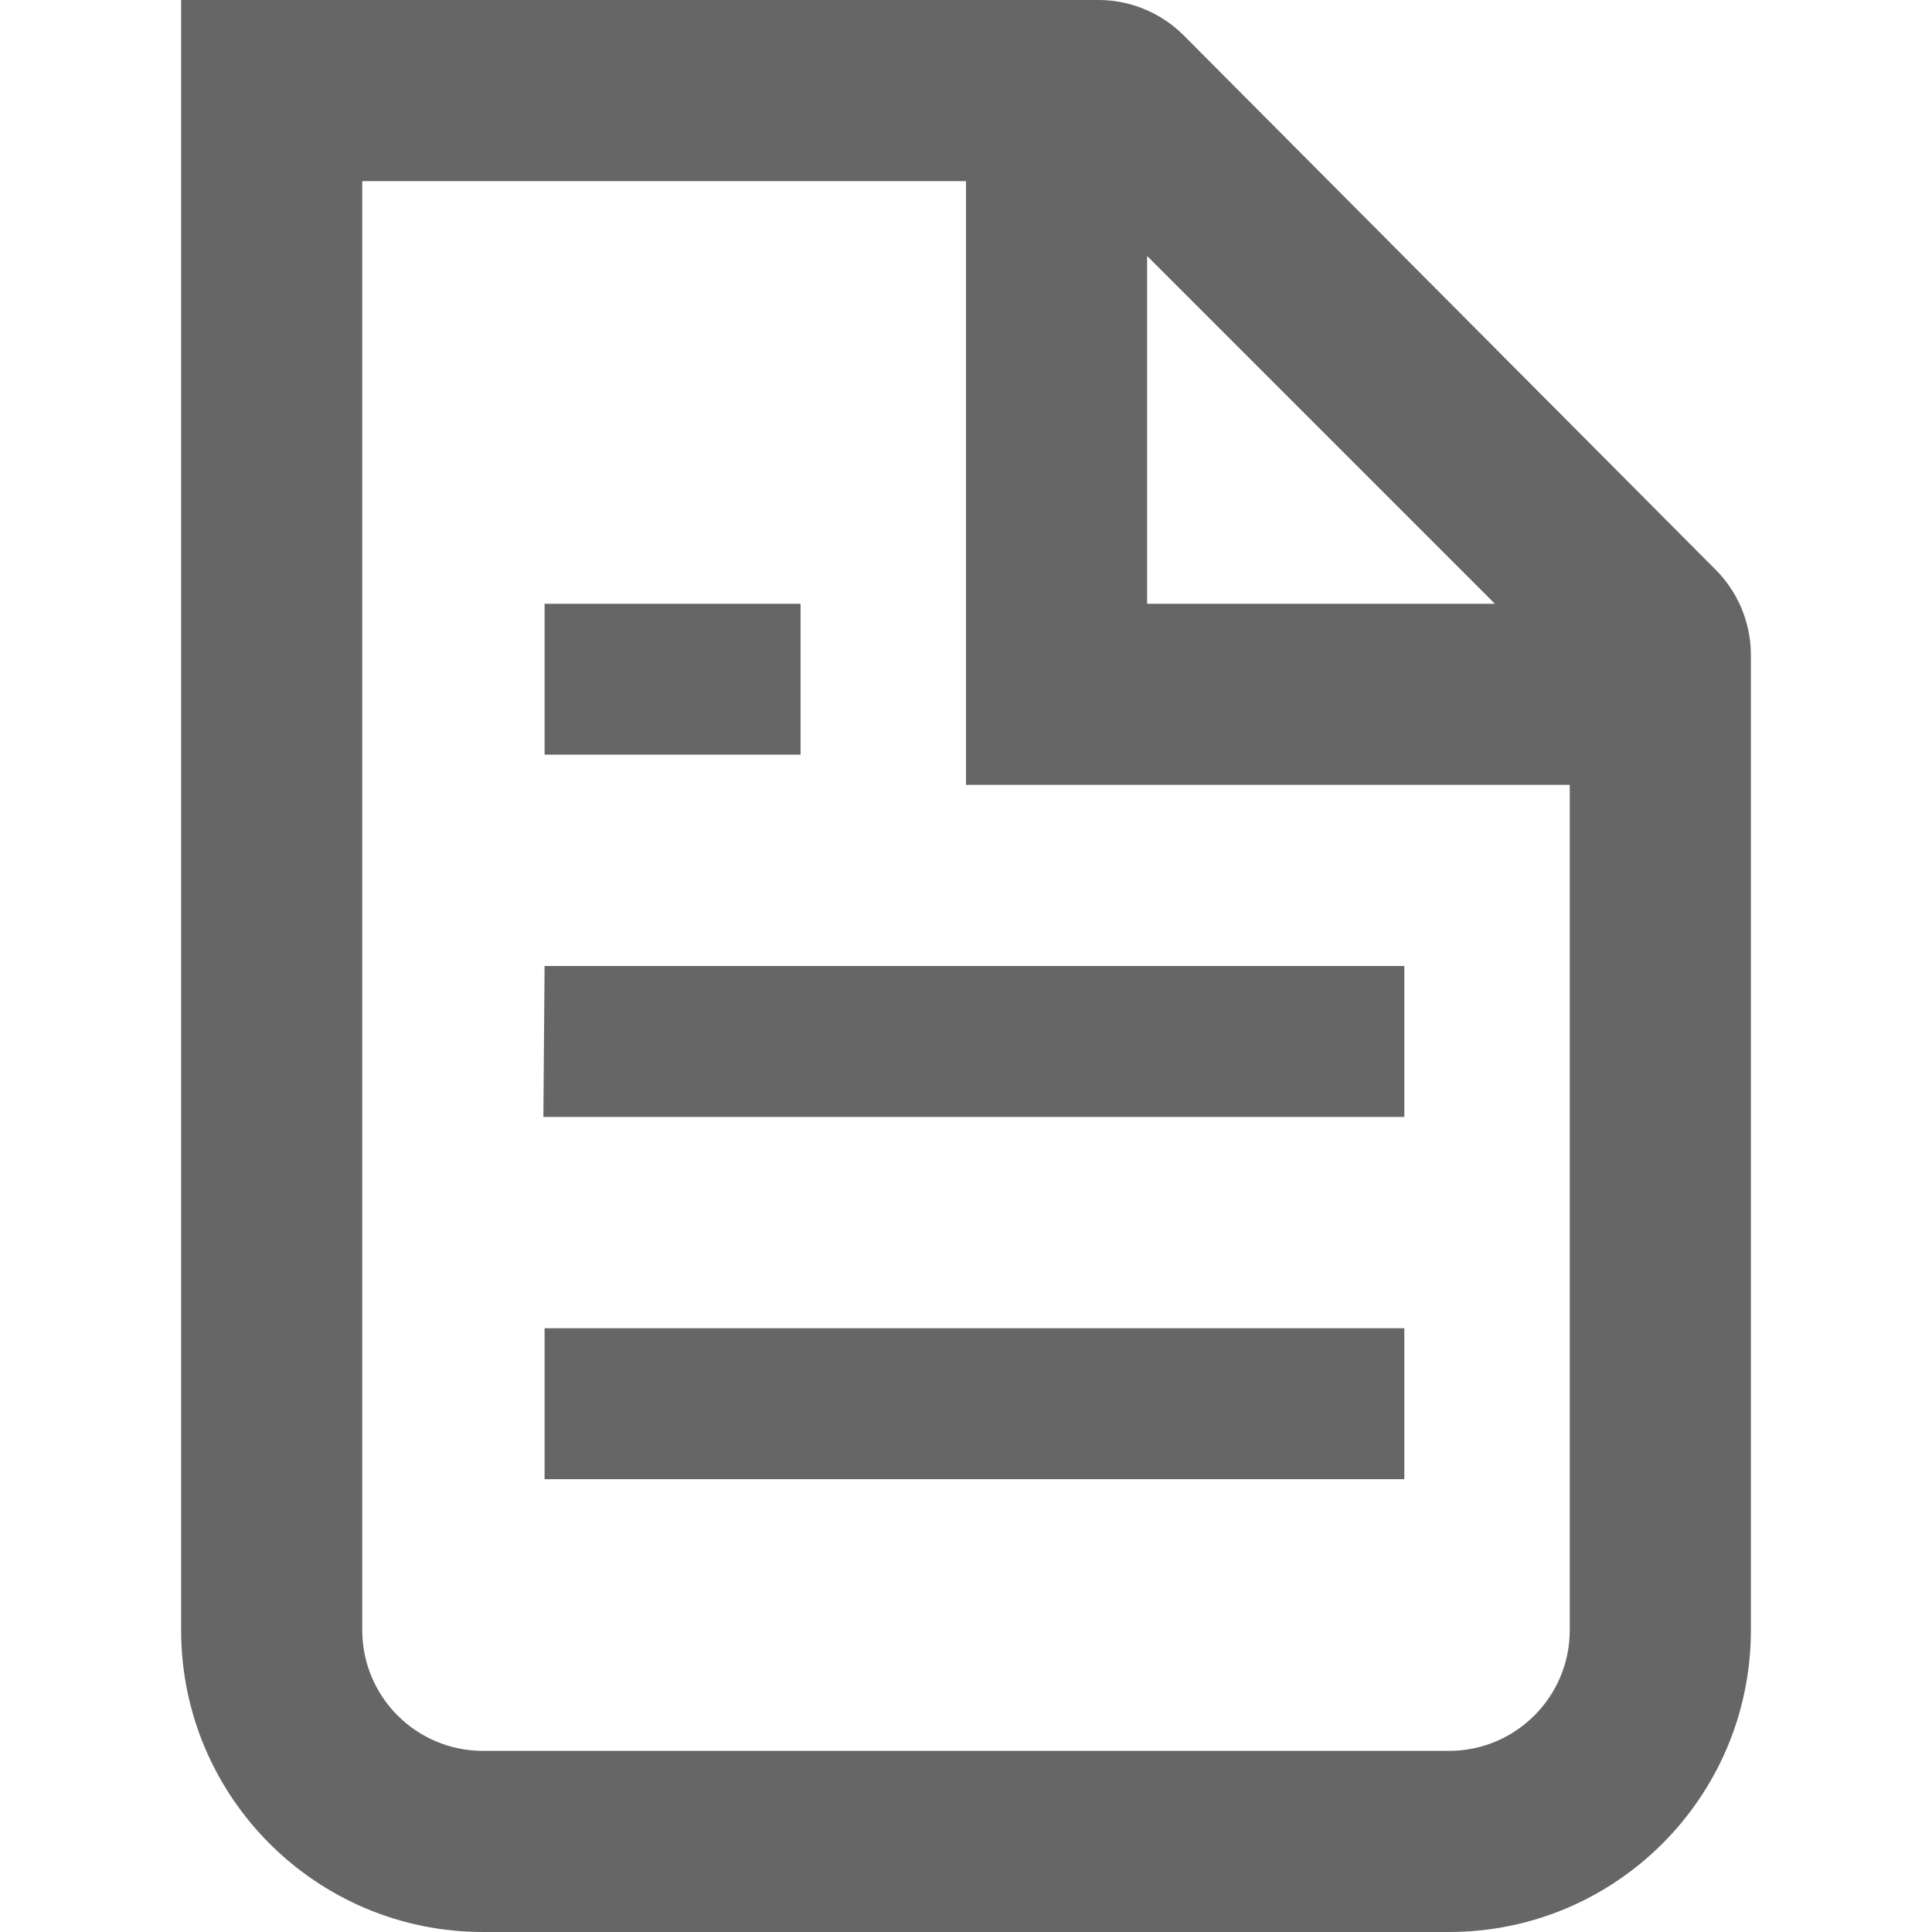
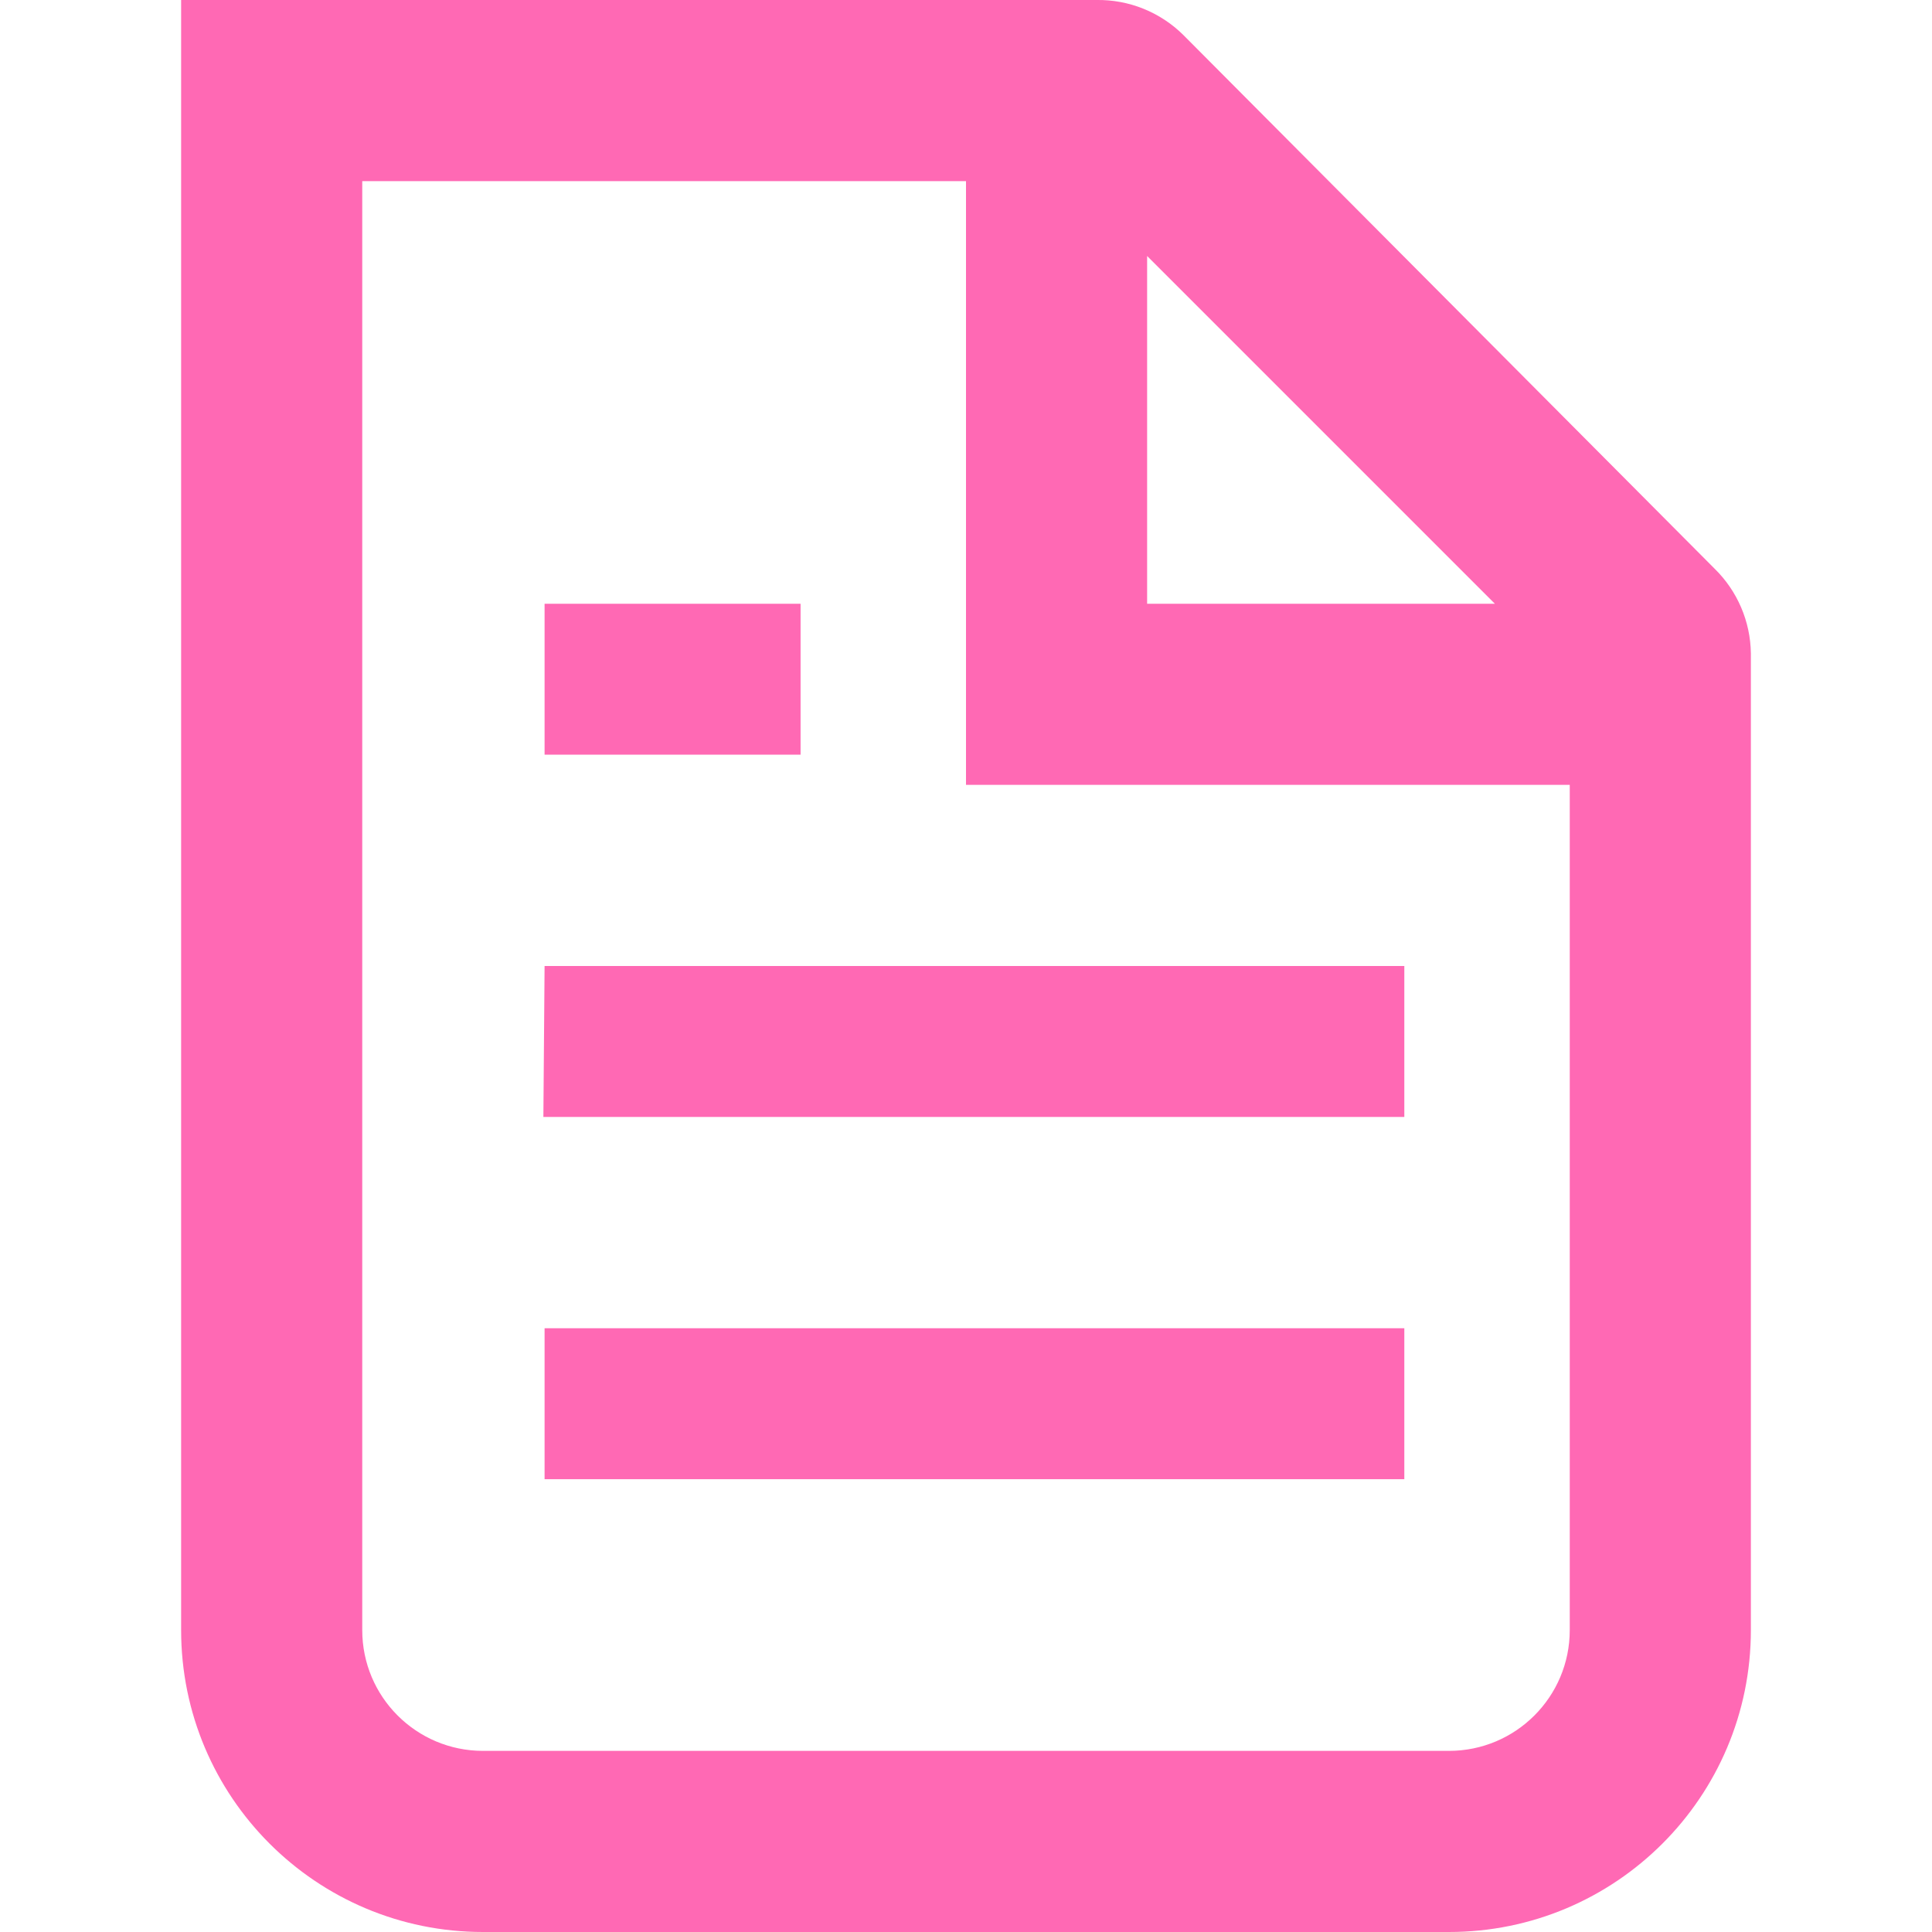
<svg xmlns="http://www.w3.org/2000/svg" fill="none" viewBox="0 0 16 16">
-   <path d="M14.5 13.5V5.41a1 1 0 0 0-.3-.7L9.8.29A1 1 0 0 0 9.08 0H1.5v13.5A2.5 2.5 0 0 0 4 16h8a2.5 2.5 0 0 0 2.5-2.5m-1.5 0v-7H8v-5H3v12a1 1 0 0 0 1 1h8a1 1 0 0 0 1-1M9.5 5V2.12L12.38 5zM5.13 5h-.62v1.25h2.12V5zm-.62 3h7.12v1.25H4.5zm.62 3h-.62v1.25h7.12V11z" clip-rule="evenodd" fill="#666" fill-rule="evenodd" />
+   <path d="M14.5 13.5V5.41a1 1 0 0 0-.3-.7L9.8.29A1 1 0 0 0 9.08 0H1.5v13.5A2.5 2.5 0 0 0 4 16h8a2.5 2.5 0 0 0 2.5-2.5m-1.5 0v-7H8v-5H3v12a1 1 0 0 0 1 1h8a1 1 0 0 0 1-1M9.5 5V2.12L12.38 5zM5.13 5h-.62v1.25h2.12V5zm-.62 3h7.12v1.25H4.5zm.62 3h-.62v1.25h7.12V11z" clip-rule="evenodd" fill="#ff69b4" fill-rule="evenodd" />
</svg>
